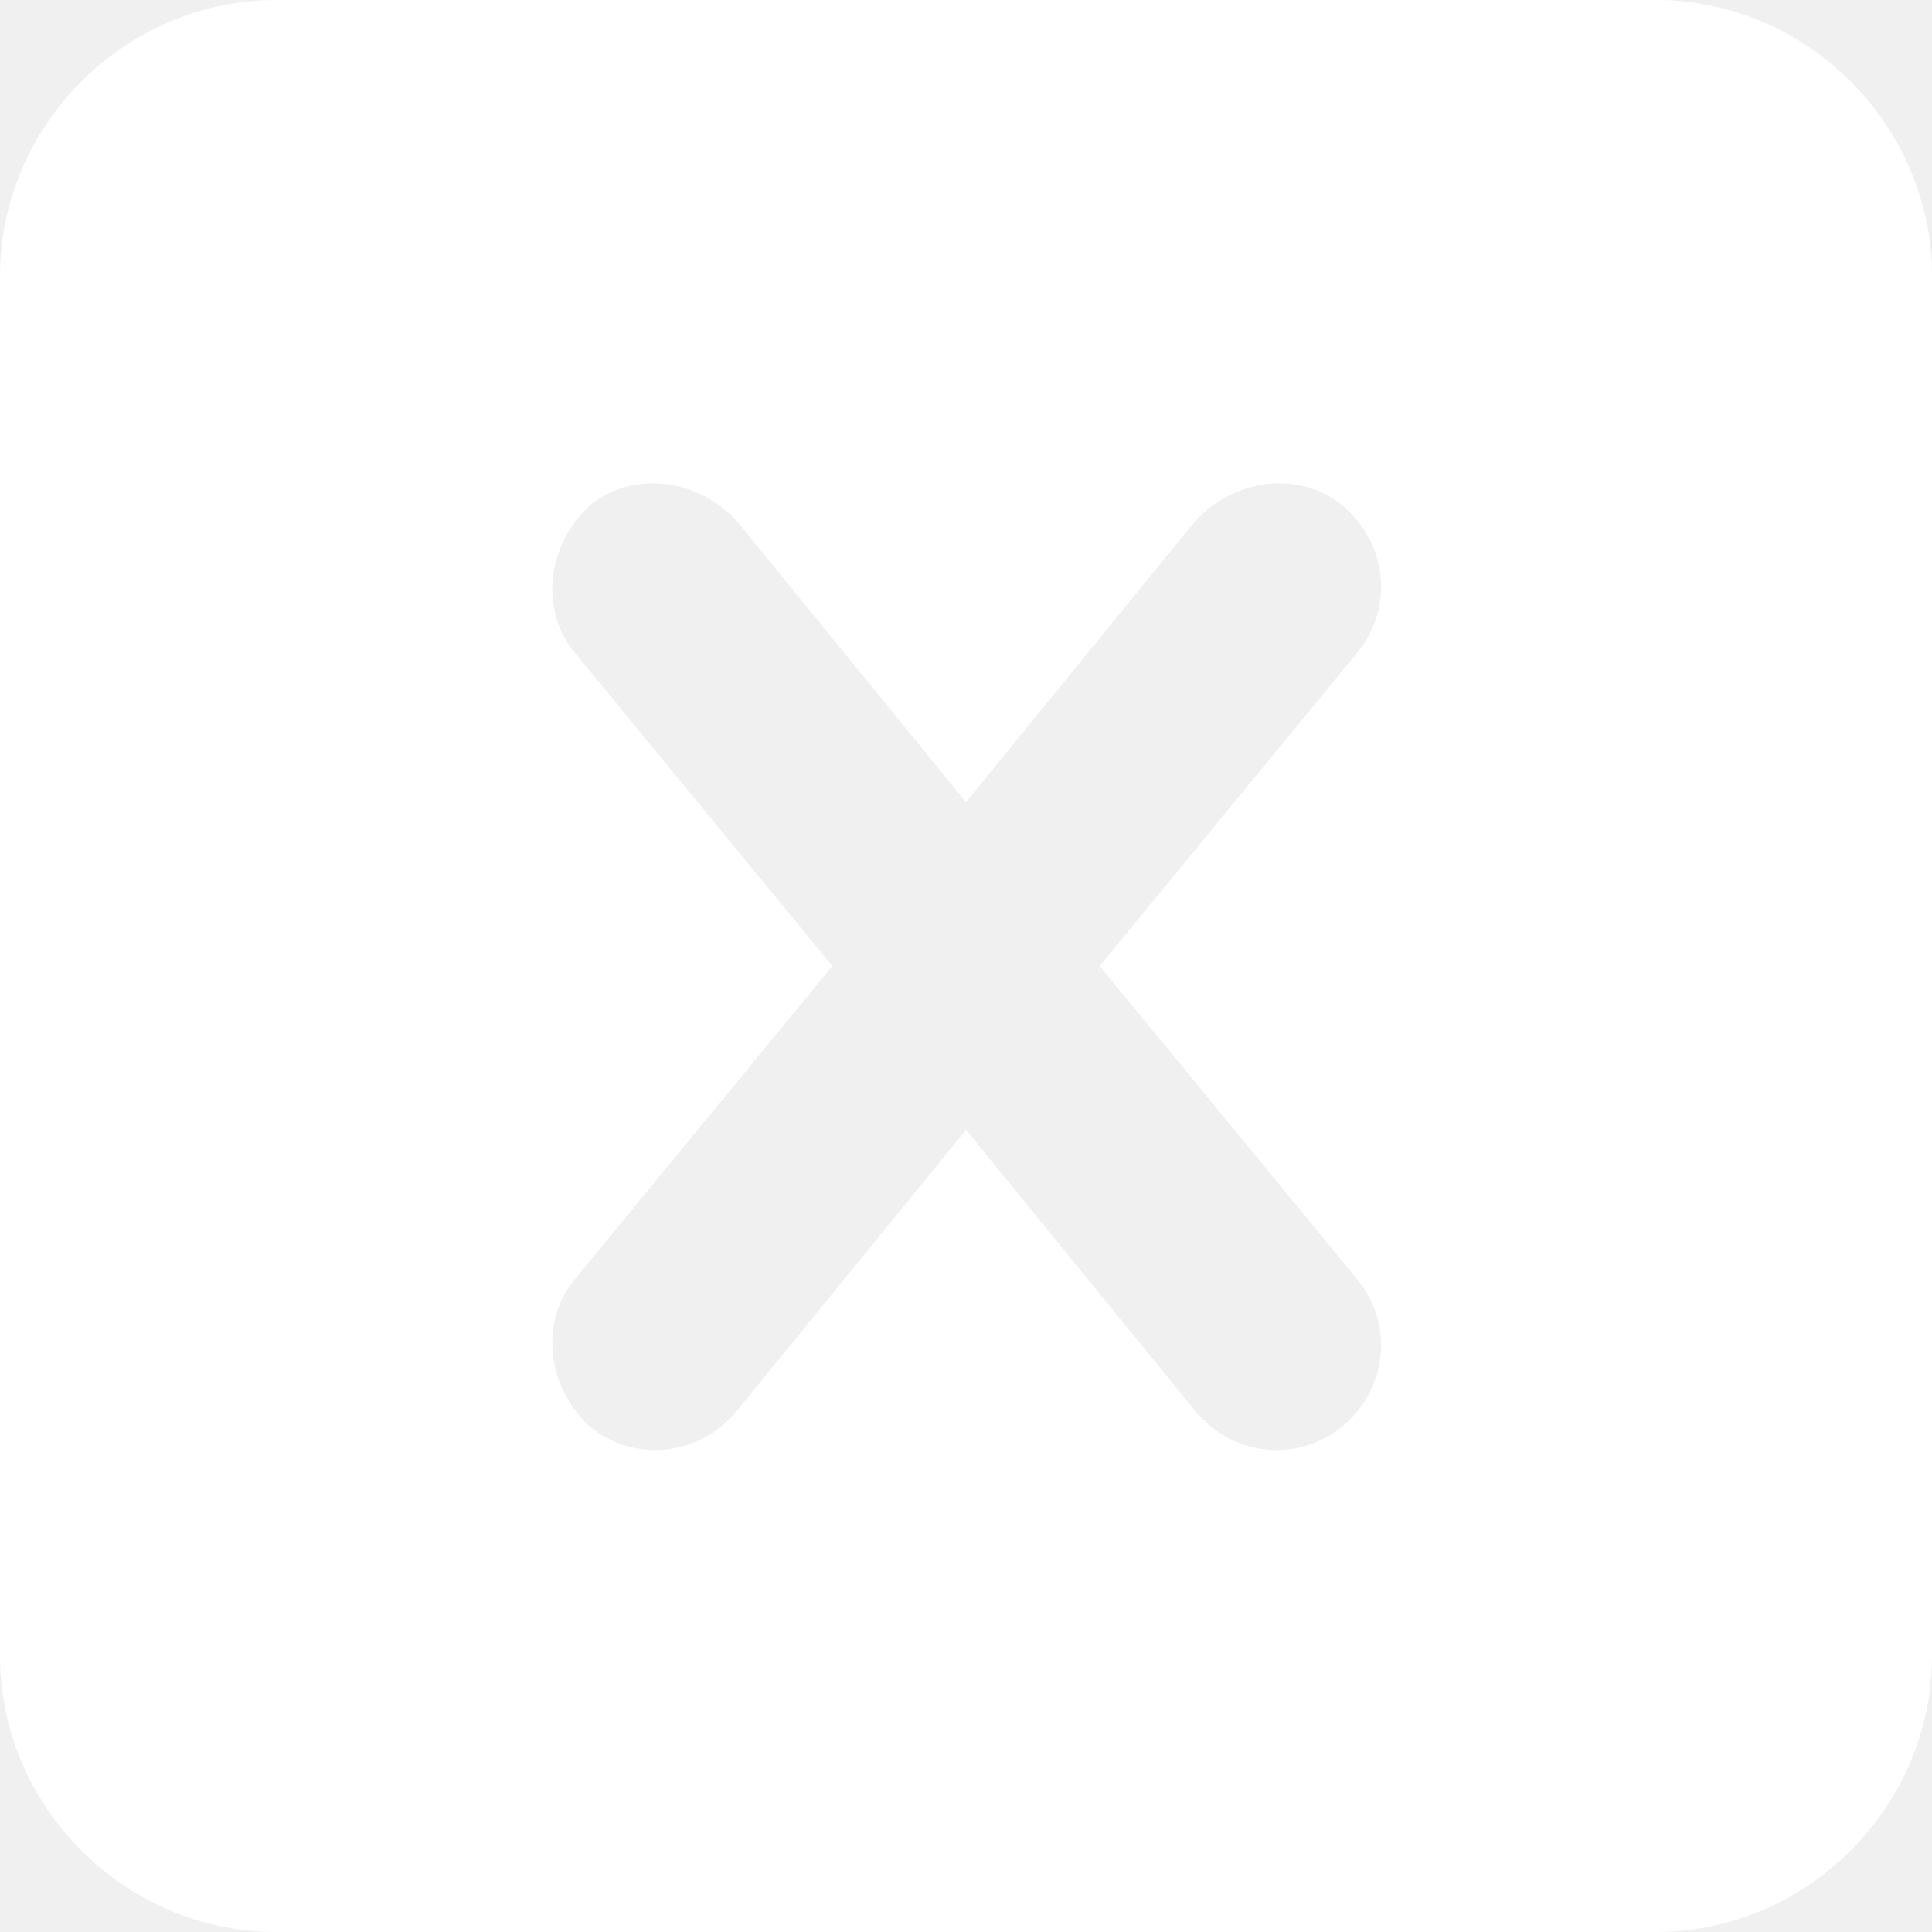
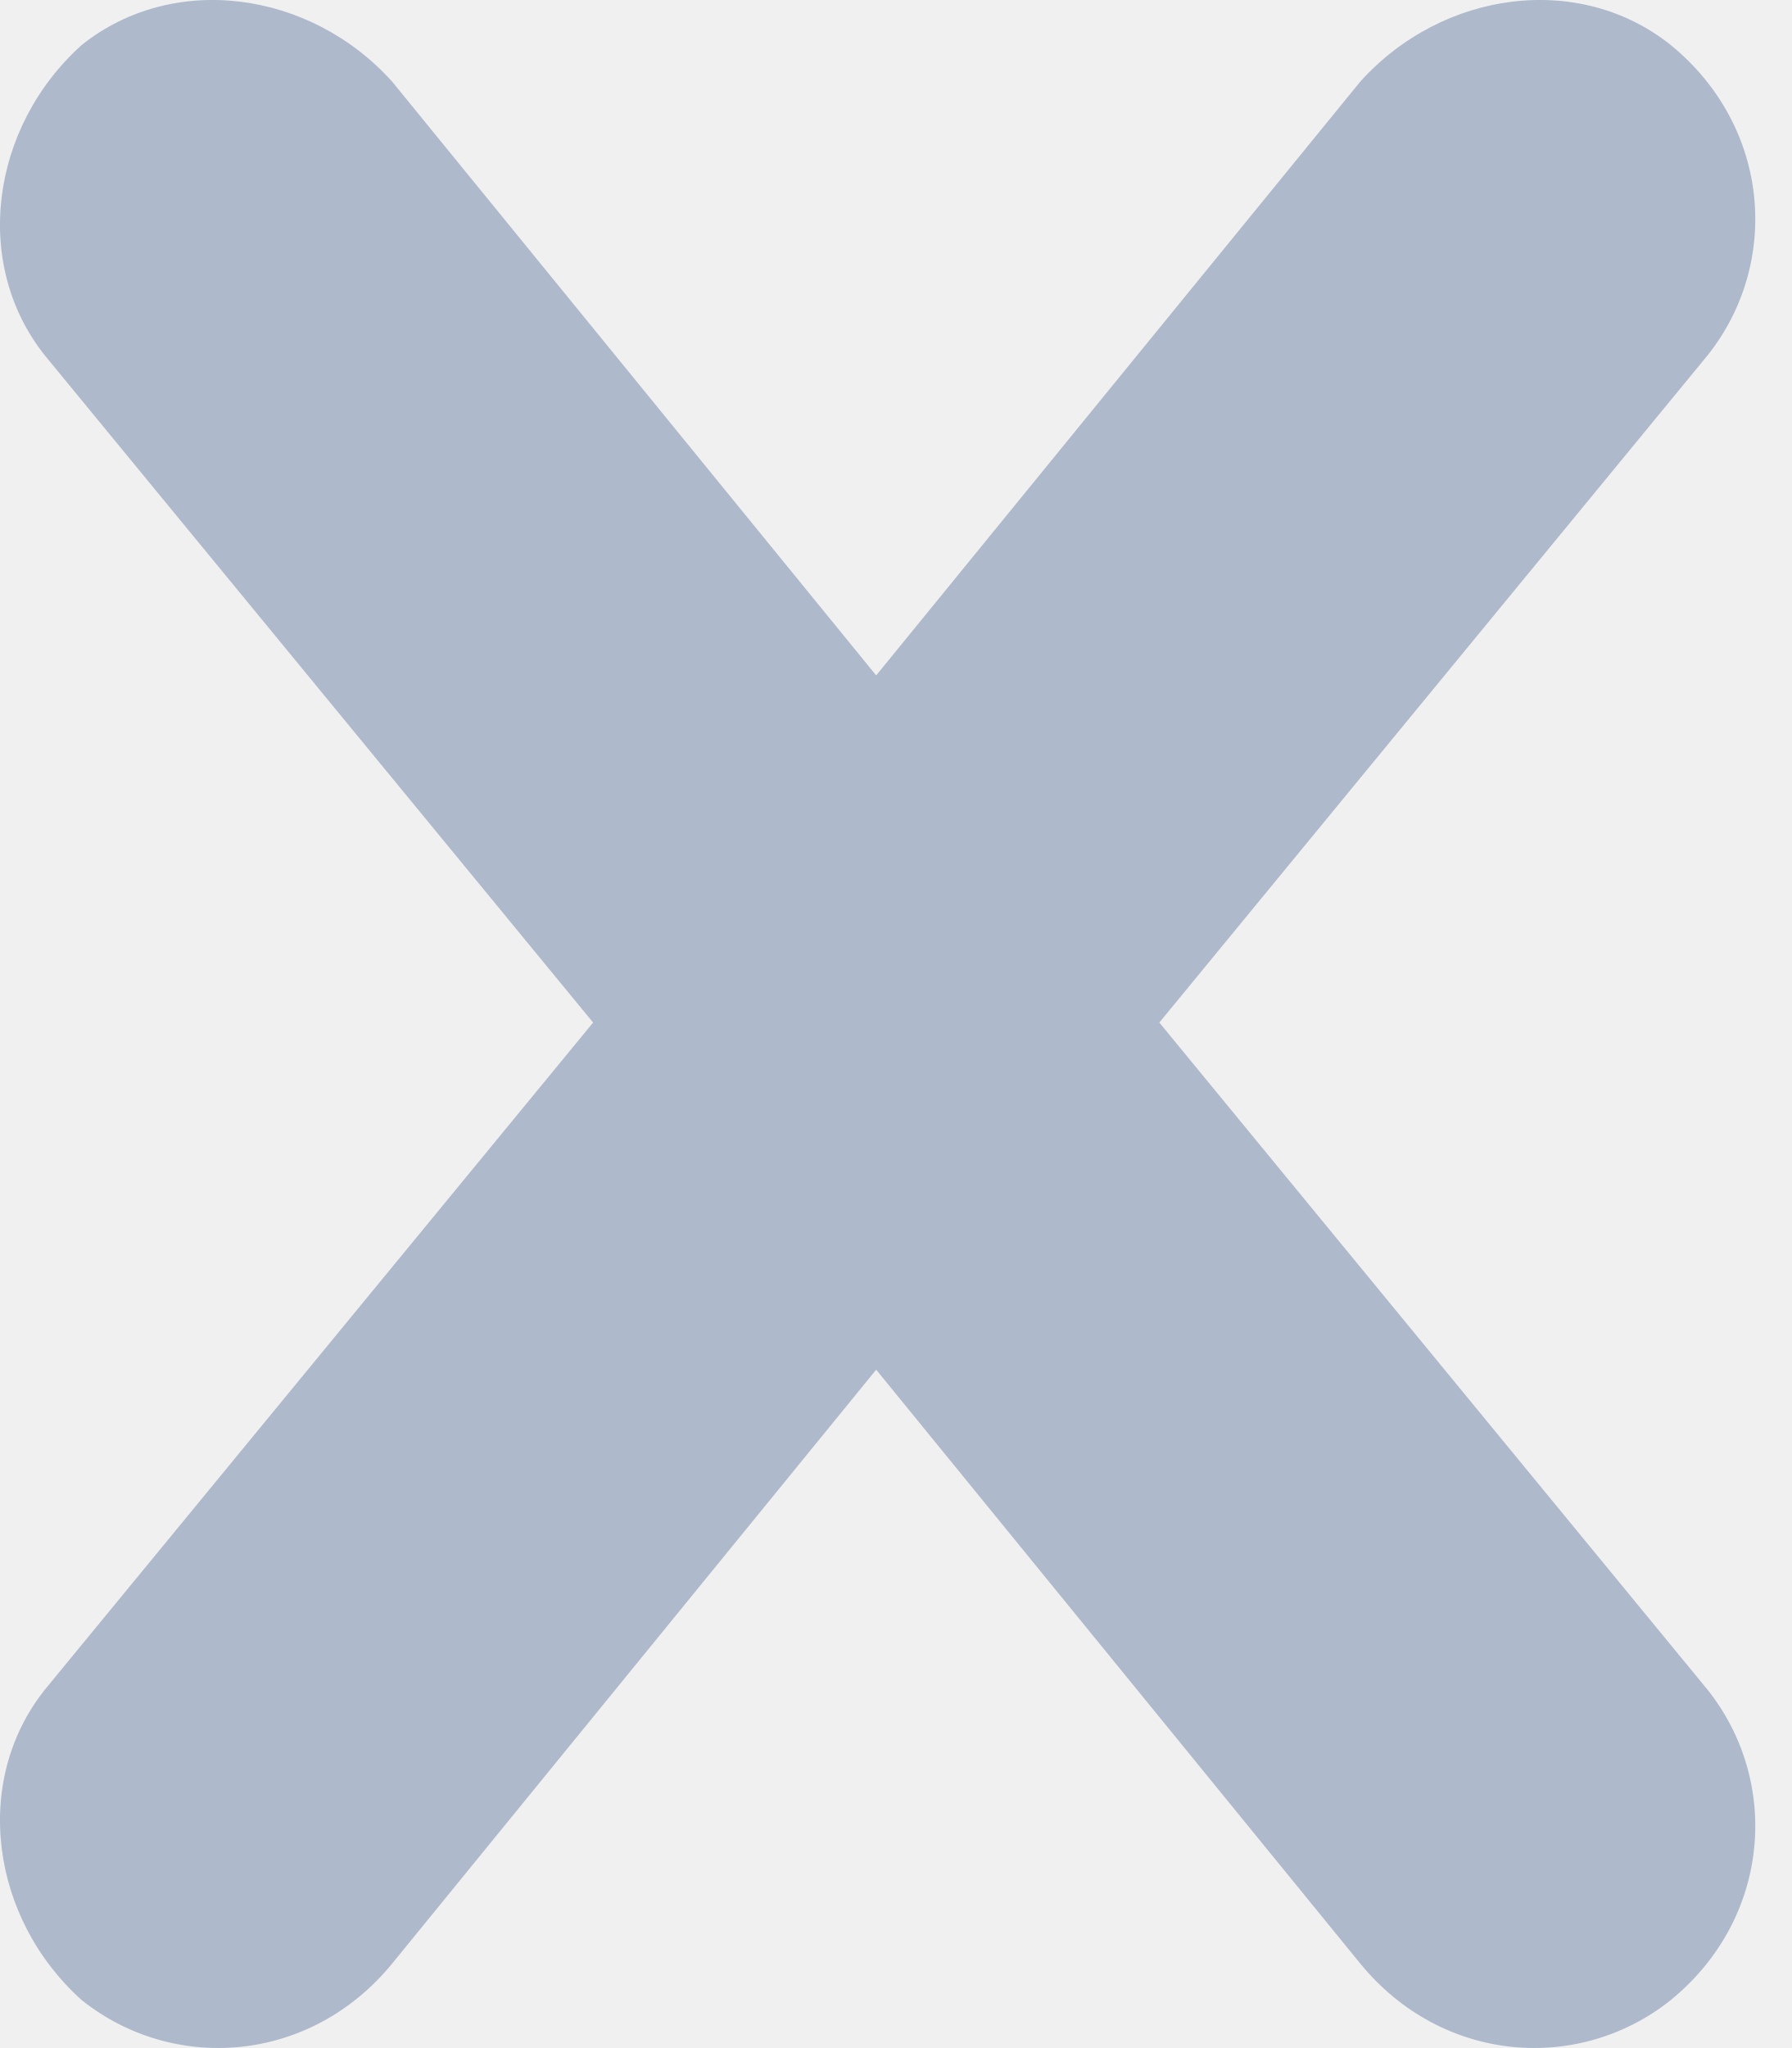
- <svg xmlns="http://www.w3.org/2000/svg" width="32" height="32" viewBox="0 0 32 32" fill="none">
-   <path d="M4.571 0H27.429C29.929 0 32 2.071 32 4.571V27.429C32 29.929 29.929 32 27.429 32H4.571C2.071 32 0 29.929 0 27.429V4.571C0 2.071 2.071 0 4.571 0ZM12.214 8.643C11.571 7.929 10.5 7.786 9.786 8.357C9.071 9 8.929 10.071 9.5 10.786L13.786 16L9.5 21.214C8.929 21.929 9.071 23 9.786 23.643C10.5 24.214 11.571 24.143 12.214 23.357L16 18.714L19.786 23.357C20.429 24.143 21.5 24.214 22.214 23.643C23 23 23.071 21.929 22.5 21.214L18.214 16L22.5 10.786C23.071 10.071 23 9 22.214 8.357C21.5 7.786 20.429 7.929 19.786 8.643L16 13.286L12.214 8.643Z" fill="white" />
+ <svg xmlns="http://www.w3.org/2000/svg" width="21" height="24" viewBox="0 0 21 24" fill="none">
+   <path d="M4.597 0.957C3.633 -0.114 2.027 -0.328 0.957 0.528C-0.114 1.492 -0.328 3.098 0.528 4.168L6.952 11.983L0.528 19.798C-0.328 20.869 -0.114 22.475 0.957 23.438C2.027 24.294 3.633 24.188 4.597 23.01L10.27 16.051L15.944 23.01C16.908 24.188 18.514 24.294 19.584 23.438C20.762 22.475 20.869 20.869 20.012 19.798L13.589 11.983L20.012 4.168C20.869 3.098 20.762 1.492 19.584 0.528C18.514 -0.328 16.908 -0.114 15.944 0.957L10.27 7.915L4.597 0.957Z" fill="#AEB9CB" />
</svg>
